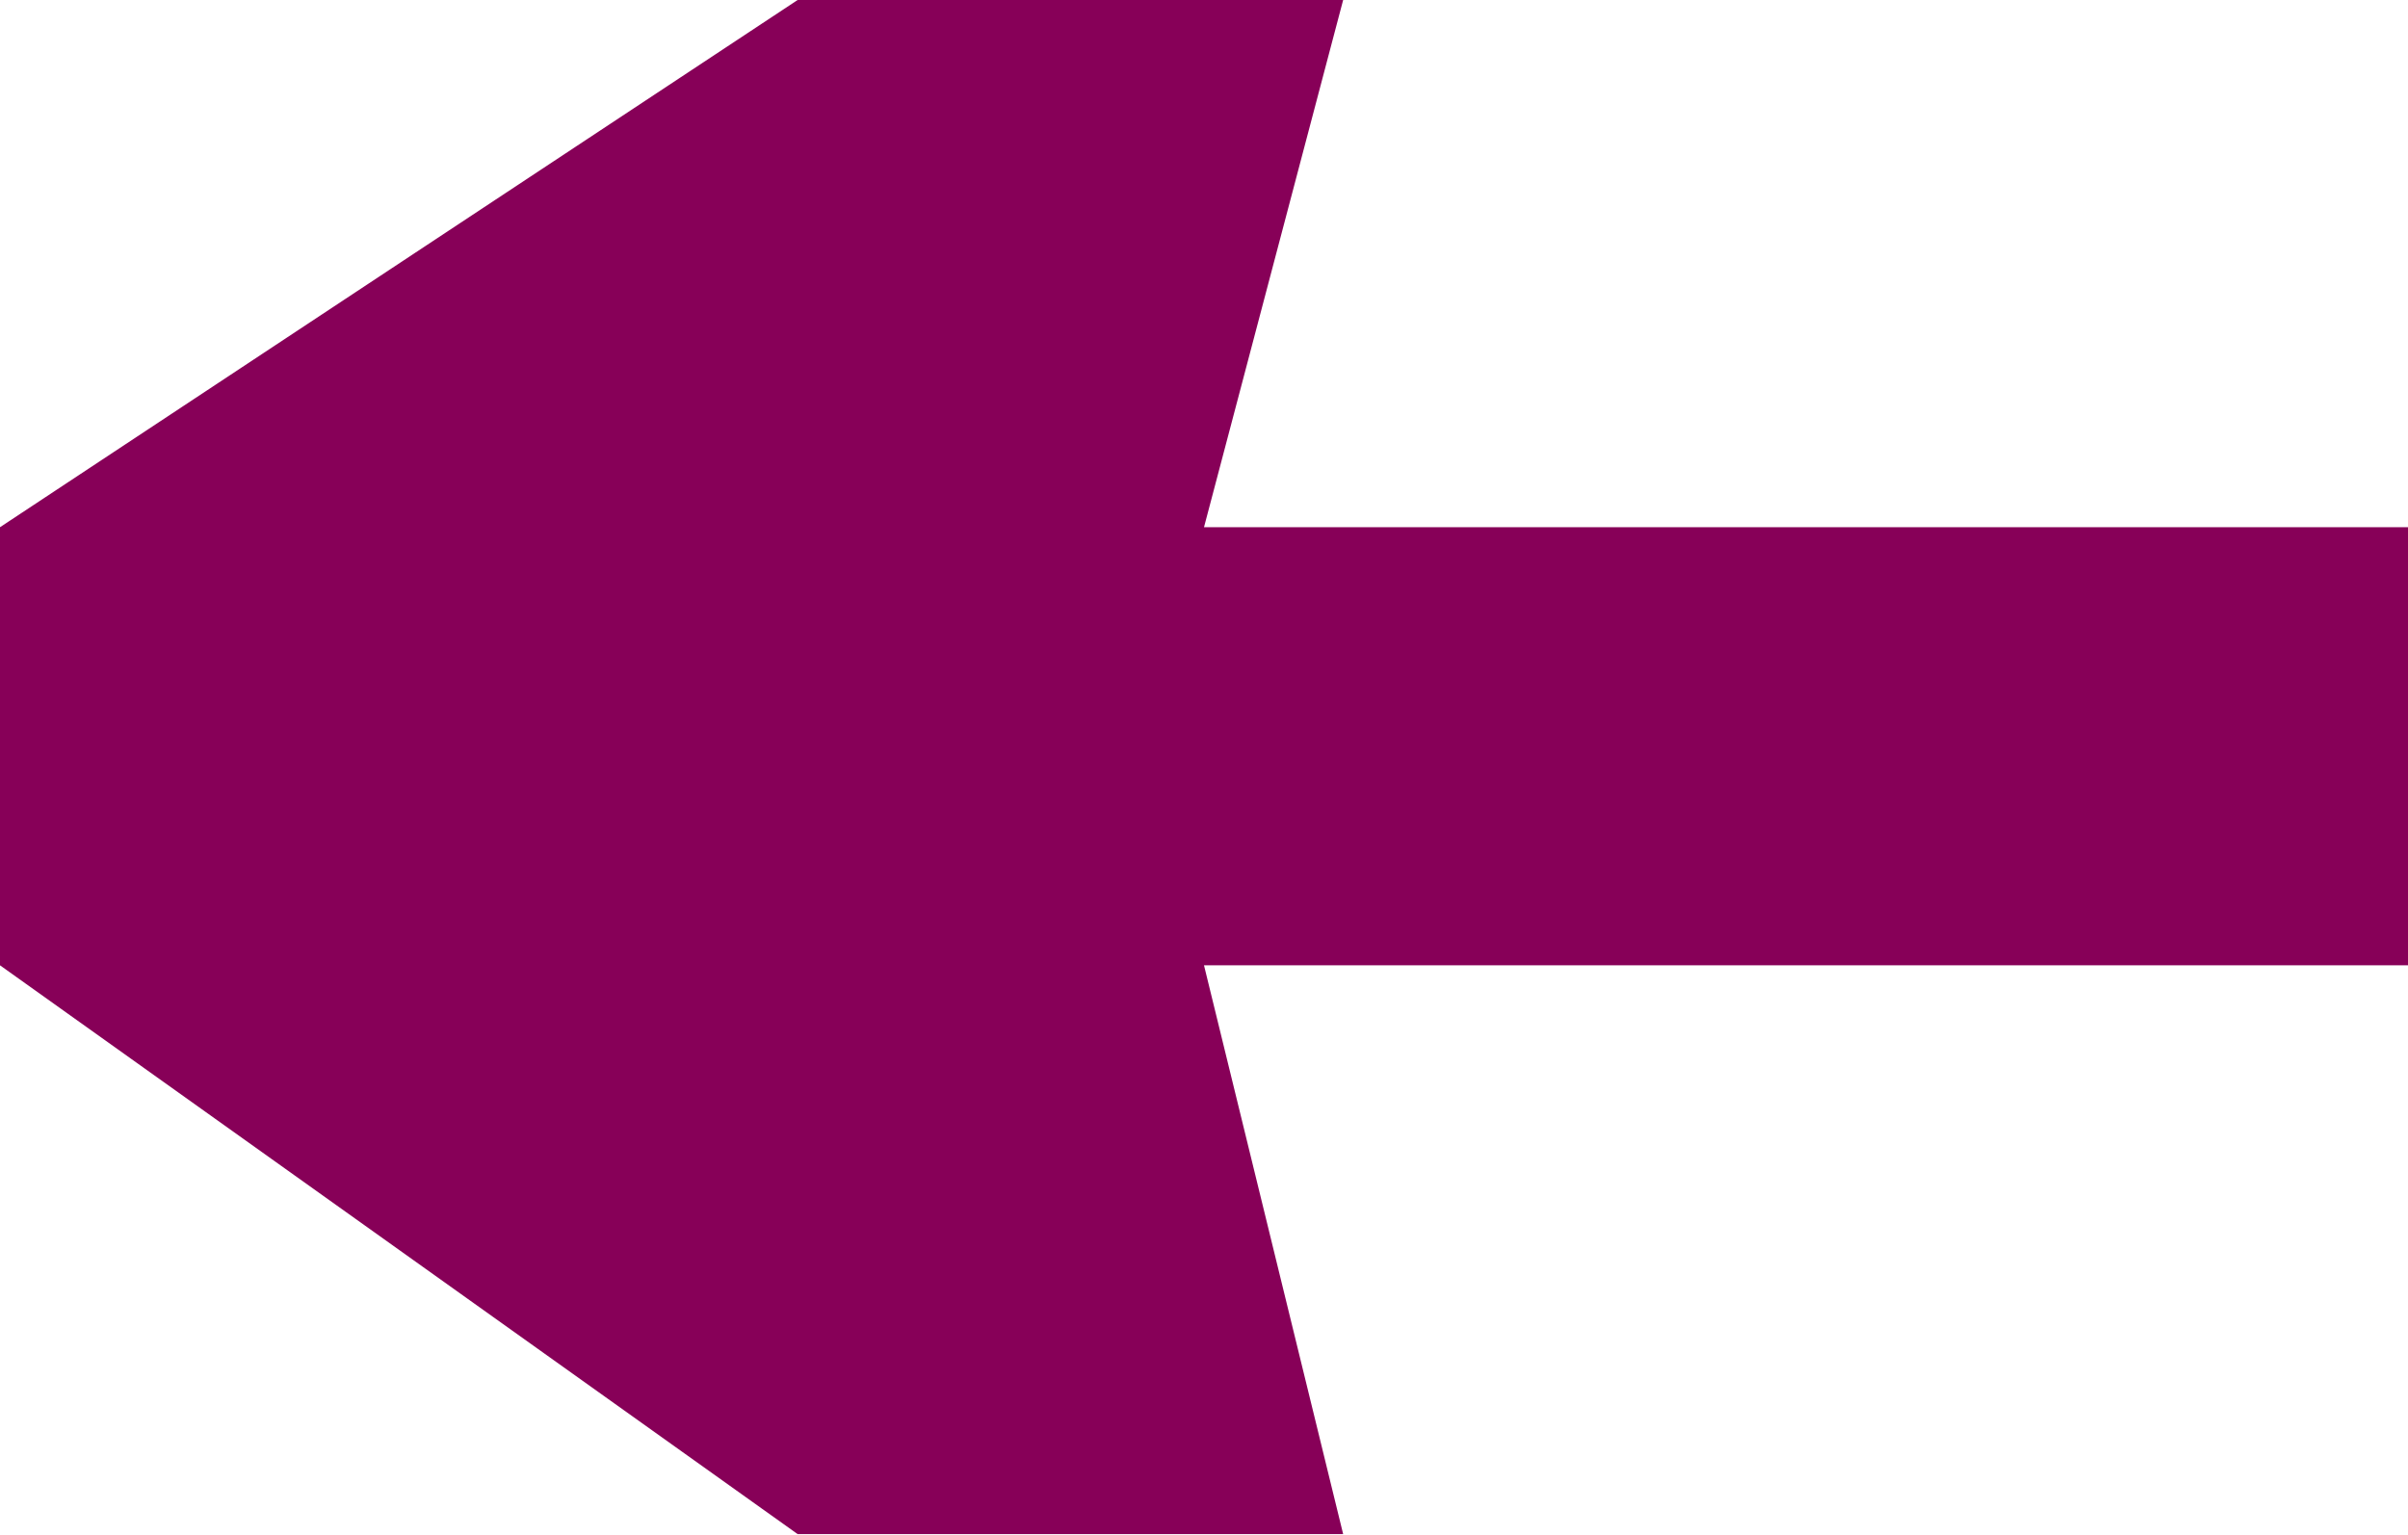
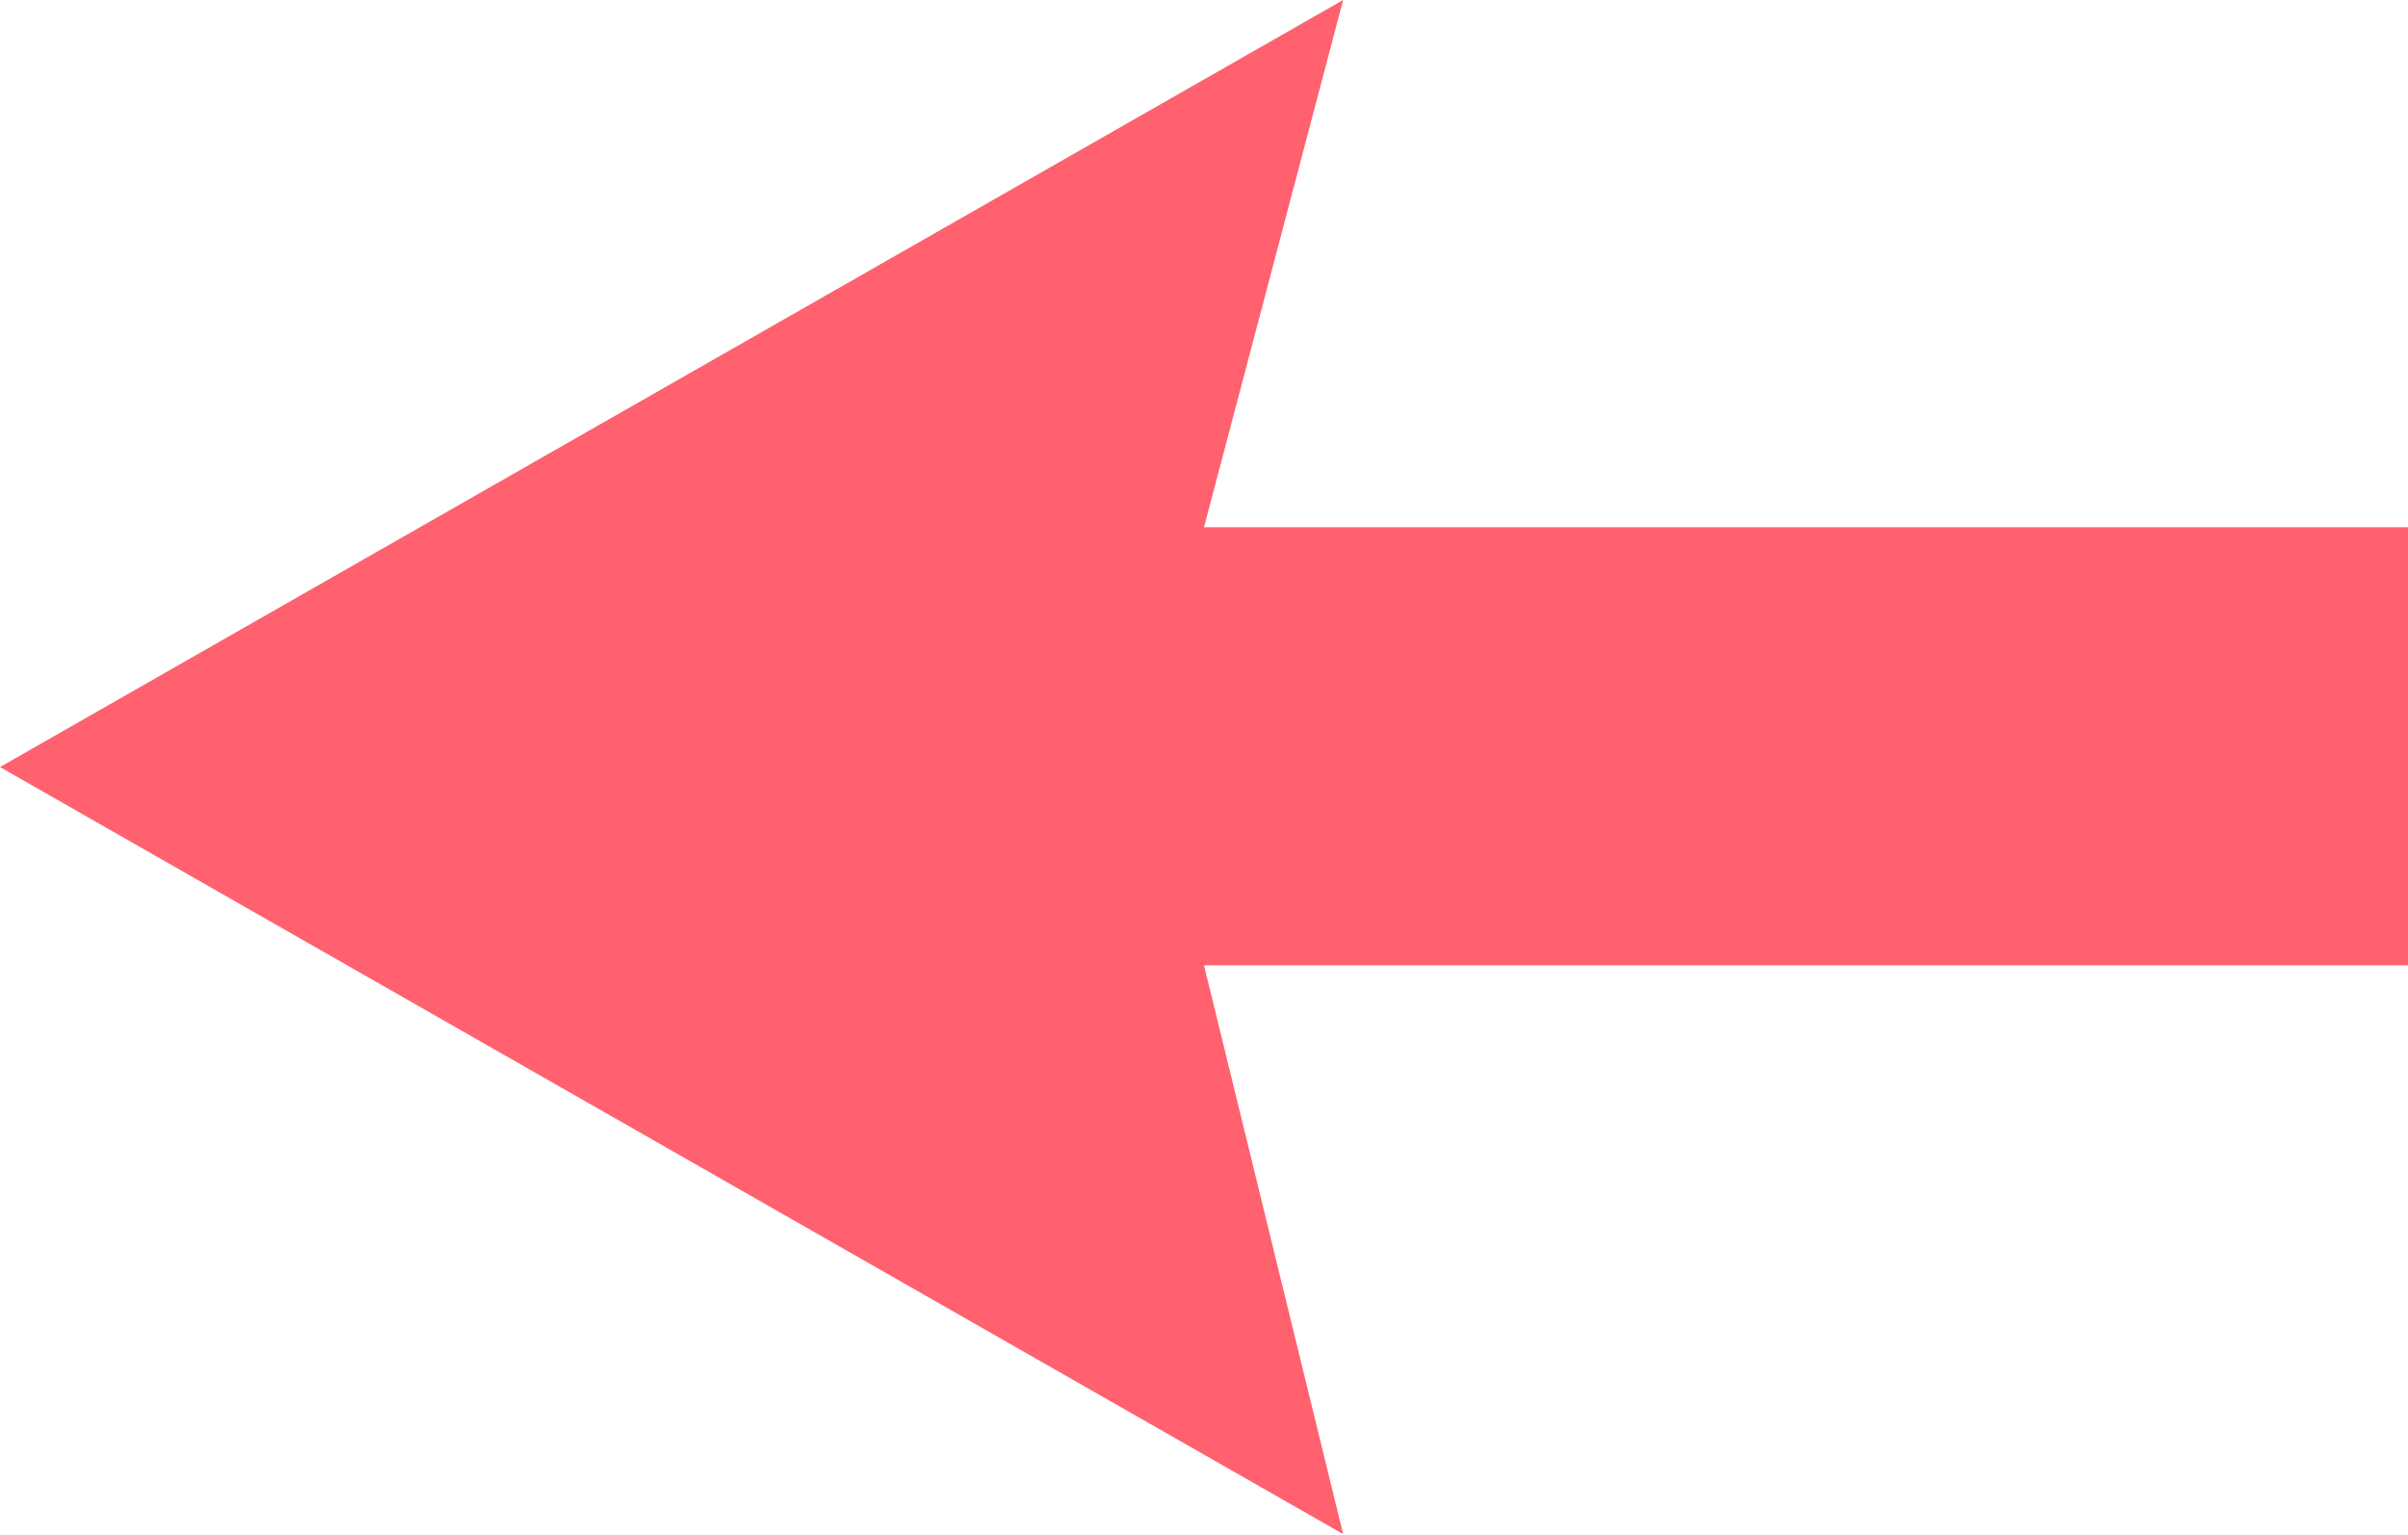
<svg xmlns="http://www.w3.org/2000/svg" width="114.377mm" height="72.884mm" viewBox="0 0 405.273 258.25" id="svg6258" version="1.1">
  <defs id="defs6260" />
  <g id="layer1" transform="translate(-103.0777,-177.5229)">
-     <path style="fill:#870058;fill-opacity:1;fill-rule:evenodd;stroke:none;stroke-width:1px;stroke-linecap:butt;stroke-linejoin:miter;stroke-opacity:1" d="m 508.351,266.273 0,73.75 -202.637,0 23.42,95.75 -91.814,0 -134.242,-95.75 0,-73.75 134.242,-88.75 91.814,0 -23.42,88.75 z" id="path6247" />
+     <path style="fill:#ff616f;fill-opacity:1;fill-rule:evenodd;stroke:none;stroke-width:1px;stroke-linecap:butt;stroke-linejoin:miter;stroke-opacity:1" d="m 508.351,266.273 0,73.75 -202.637,0 23.42,95.75 -226.057,-129.125 226.057,-129.125 -23.42,88.75 z" id="path6247" />
  </g>
</svg>
